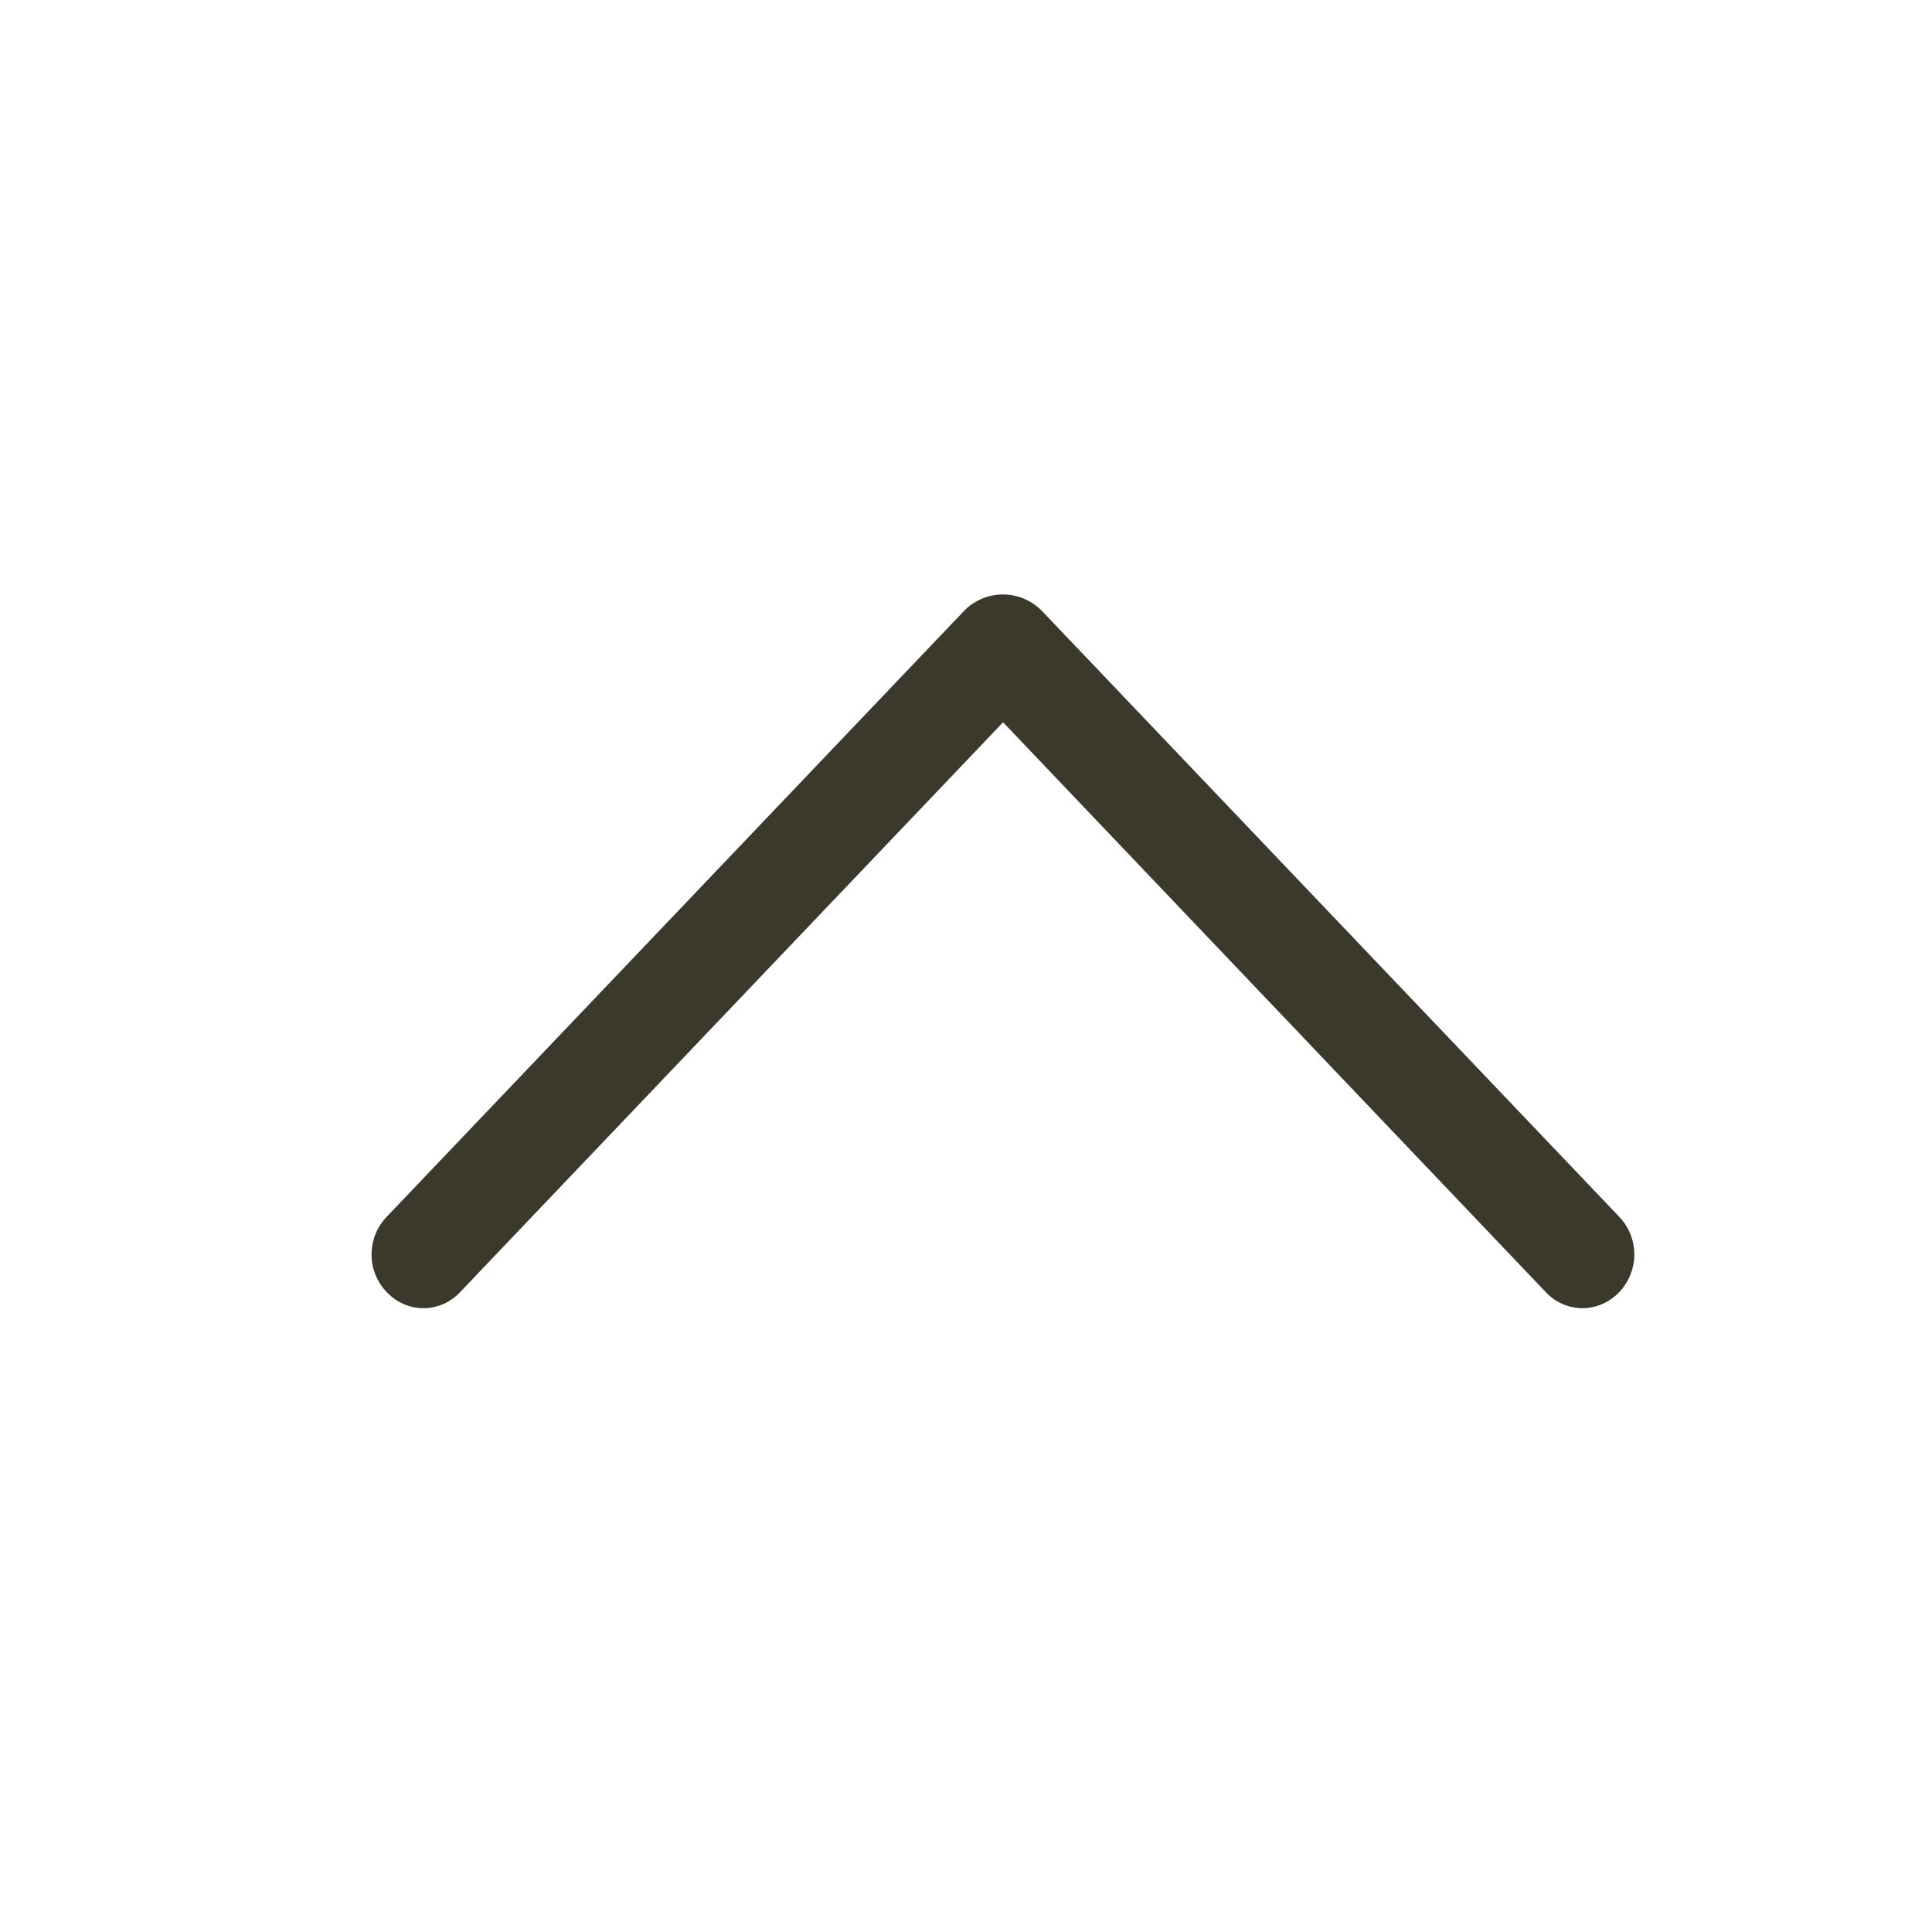
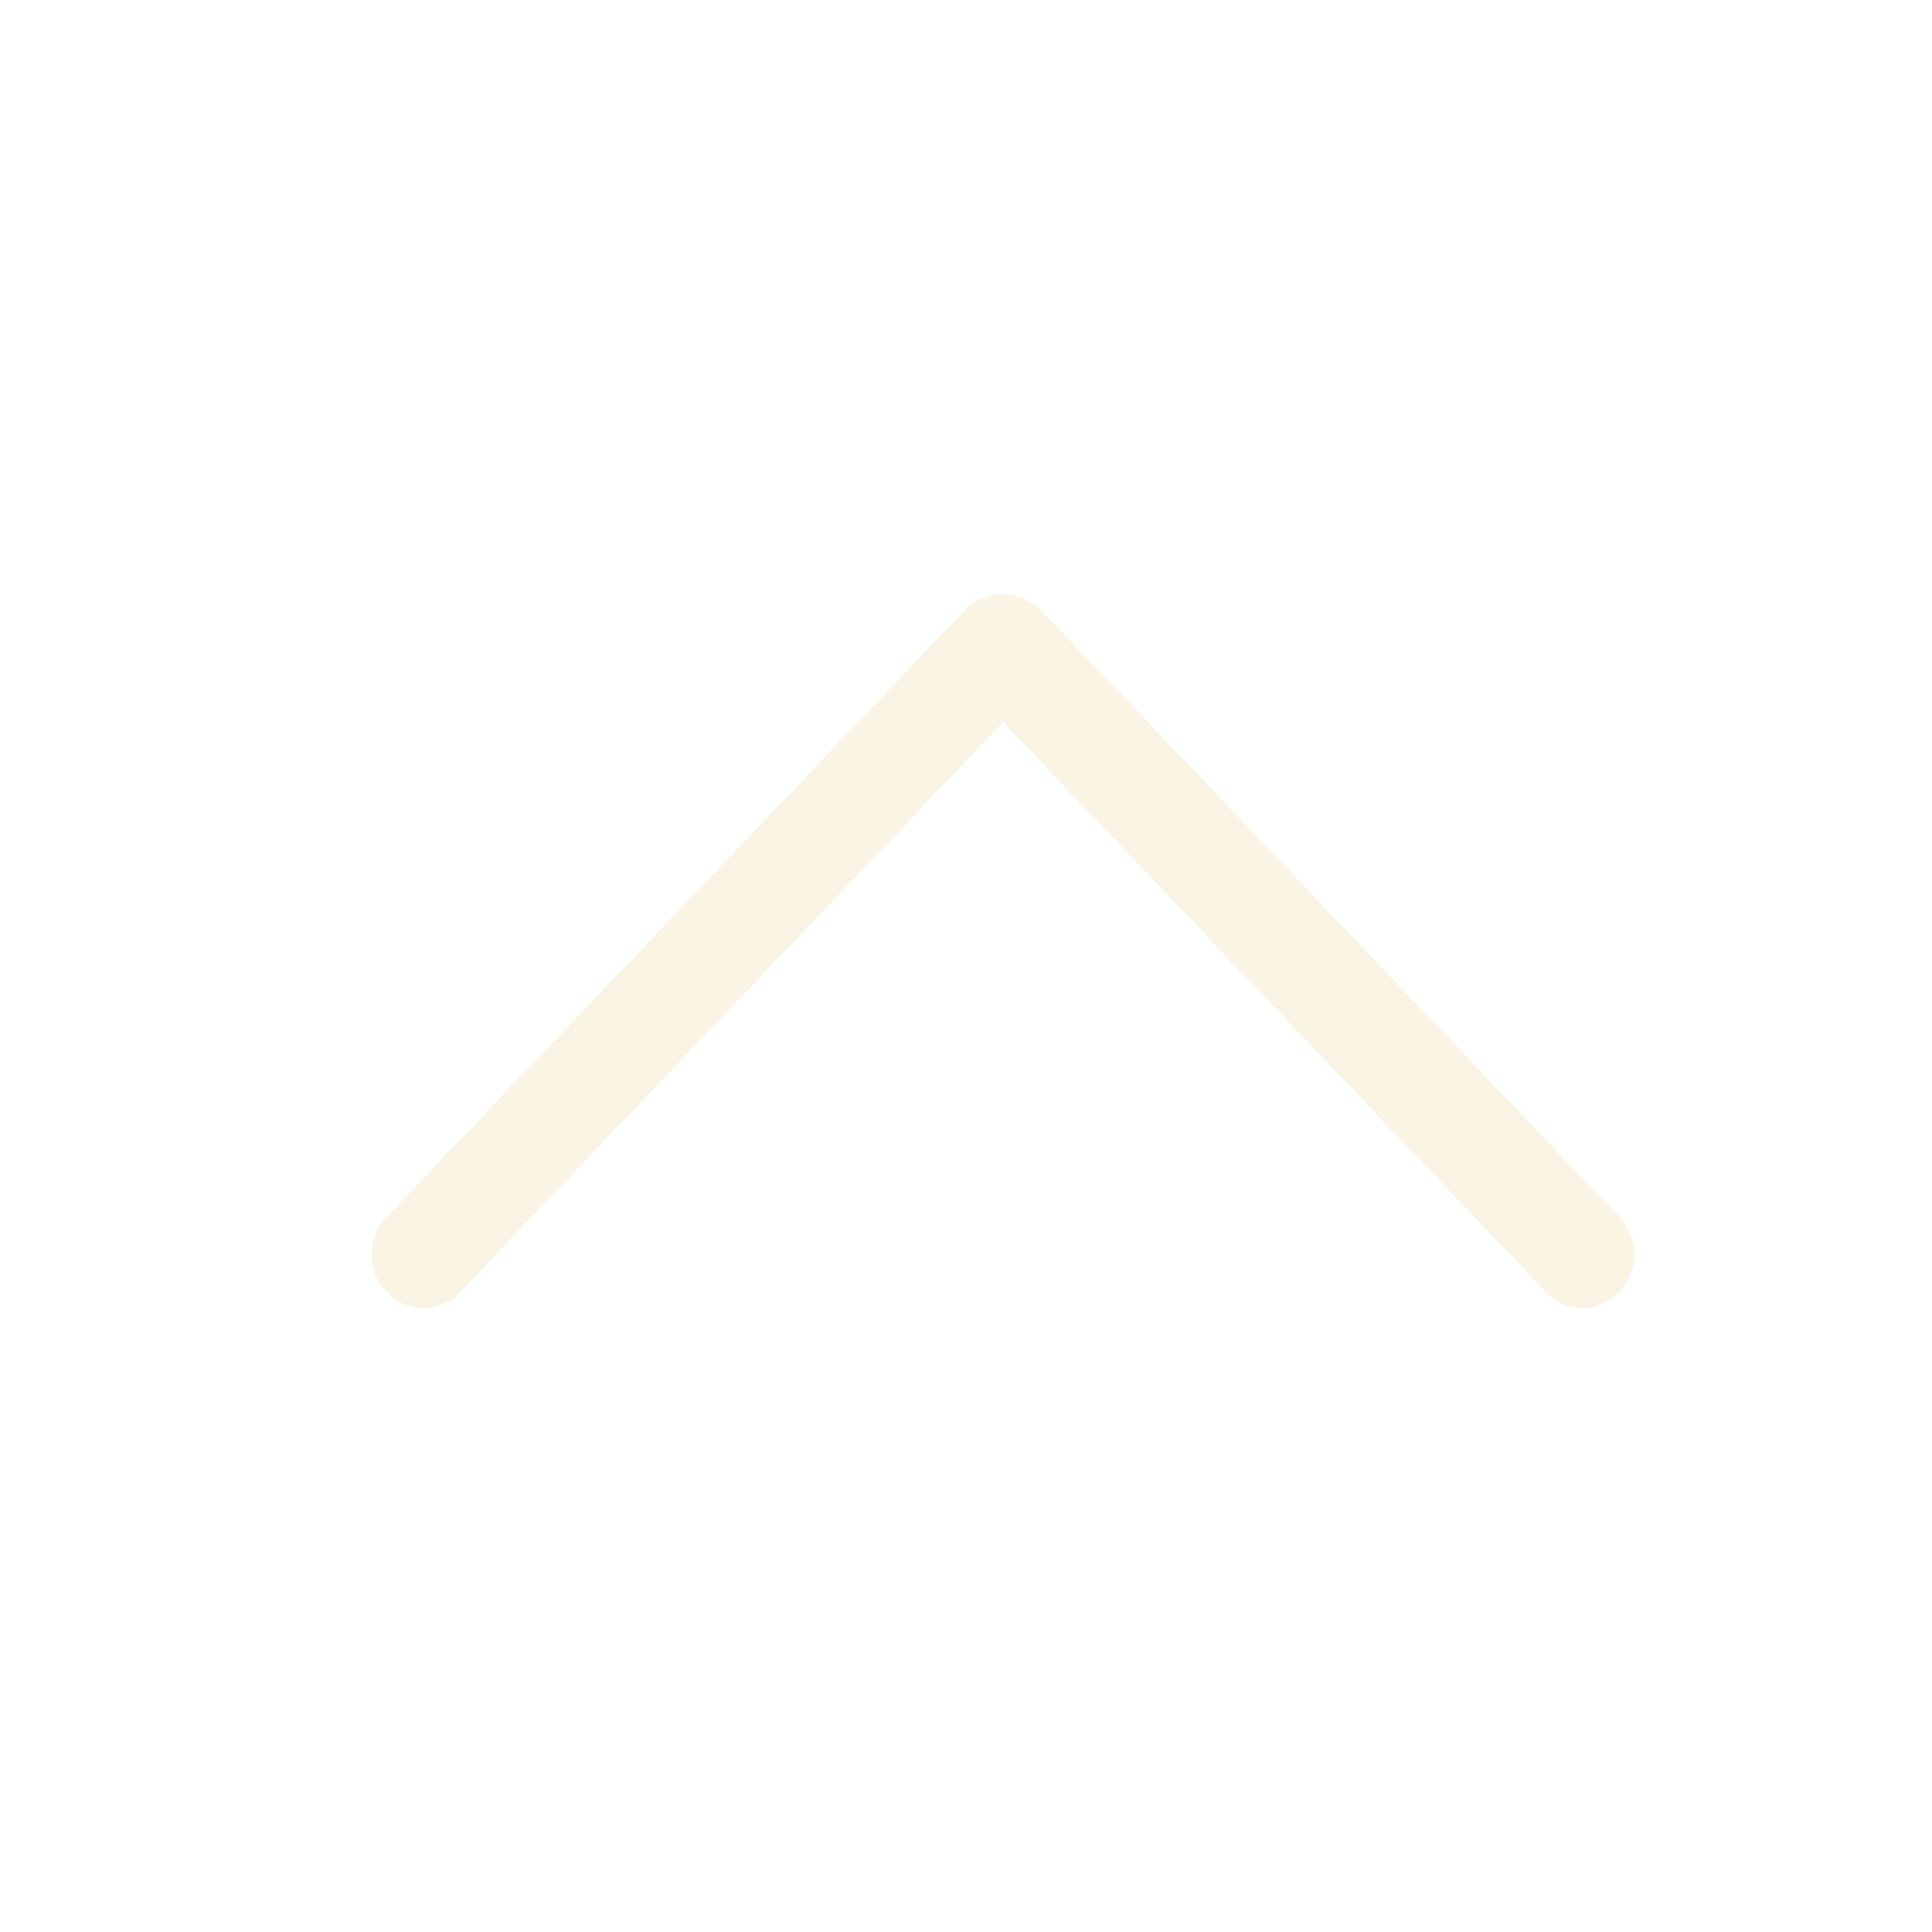
<svg xmlns="http://www.w3.org/2000/svg" width="26" height="26" viewBox="0 0 26 26" fill="none">
-   <path d="M12.968 8.227L5.202 16.377C5.072 16.513 5 16.694 5 16.882C5 17.07 5.072 17.25 5.202 17.387L5.211 17.395C5.274 17.461 5.349 17.514 5.433 17.55C5.517 17.586 5.607 17.605 5.698 17.605C5.79 17.605 5.88 17.586 5.964 17.55C6.048 17.514 6.123 17.461 6.186 17.395L13.499 9.72L20.808 17.395C20.871 17.461 20.947 17.514 21.031 17.55C21.114 17.586 21.205 17.605 21.296 17.605C21.387 17.605 21.478 17.586 21.561 17.55C21.645 17.514 21.721 17.461 21.784 17.395L21.793 17.387C21.922 17.25 21.994 17.07 21.994 16.882C21.994 16.694 21.922 16.513 21.793 16.377L14.027 8.227C13.958 8.155 13.876 8.098 13.785 8.059C13.694 8.02 13.596 8 13.497 8C13.398 8 13.3 8.02 13.209 8.059C13.118 8.098 13.036 8.155 12.968 8.227Z" fill="#3B392C" />
+   <path d="M12.968 8.227L5.202 16.377C5.072 16.513 5 16.694 5 16.882C5 17.07 5.072 17.25 5.202 17.387L5.211 17.395C5.274 17.461 5.349 17.514 5.433 17.55C5.517 17.586 5.607 17.605 5.698 17.605C5.79 17.605 5.88 17.586 5.964 17.55C6.048 17.514 6.123 17.461 6.186 17.395L13.499 9.72L20.808 17.395C20.871 17.461 20.947 17.514 21.031 17.55C21.114 17.586 21.205 17.605 21.296 17.605C21.387 17.605 21.478 17.586 21.561 17.55C21.645 17.514 21.721 17.461 21.784 17.395L21.793 17.387C21.922 17.25 21.994 17.07 21.994 16.882C21.994 16.694 21.922 16.513 21.793 16.377L14.027 8.227C13.958 8.155 13.876 8.098 13.785 8.059C13.694 8.02 13.596 8 13.497 8C13.398 8 13.3 8.02 13.209 8.059C13.118 8.098 13.036 8.155 12.968 8.227Z" fill="#FAF4E4" />
</svg>
